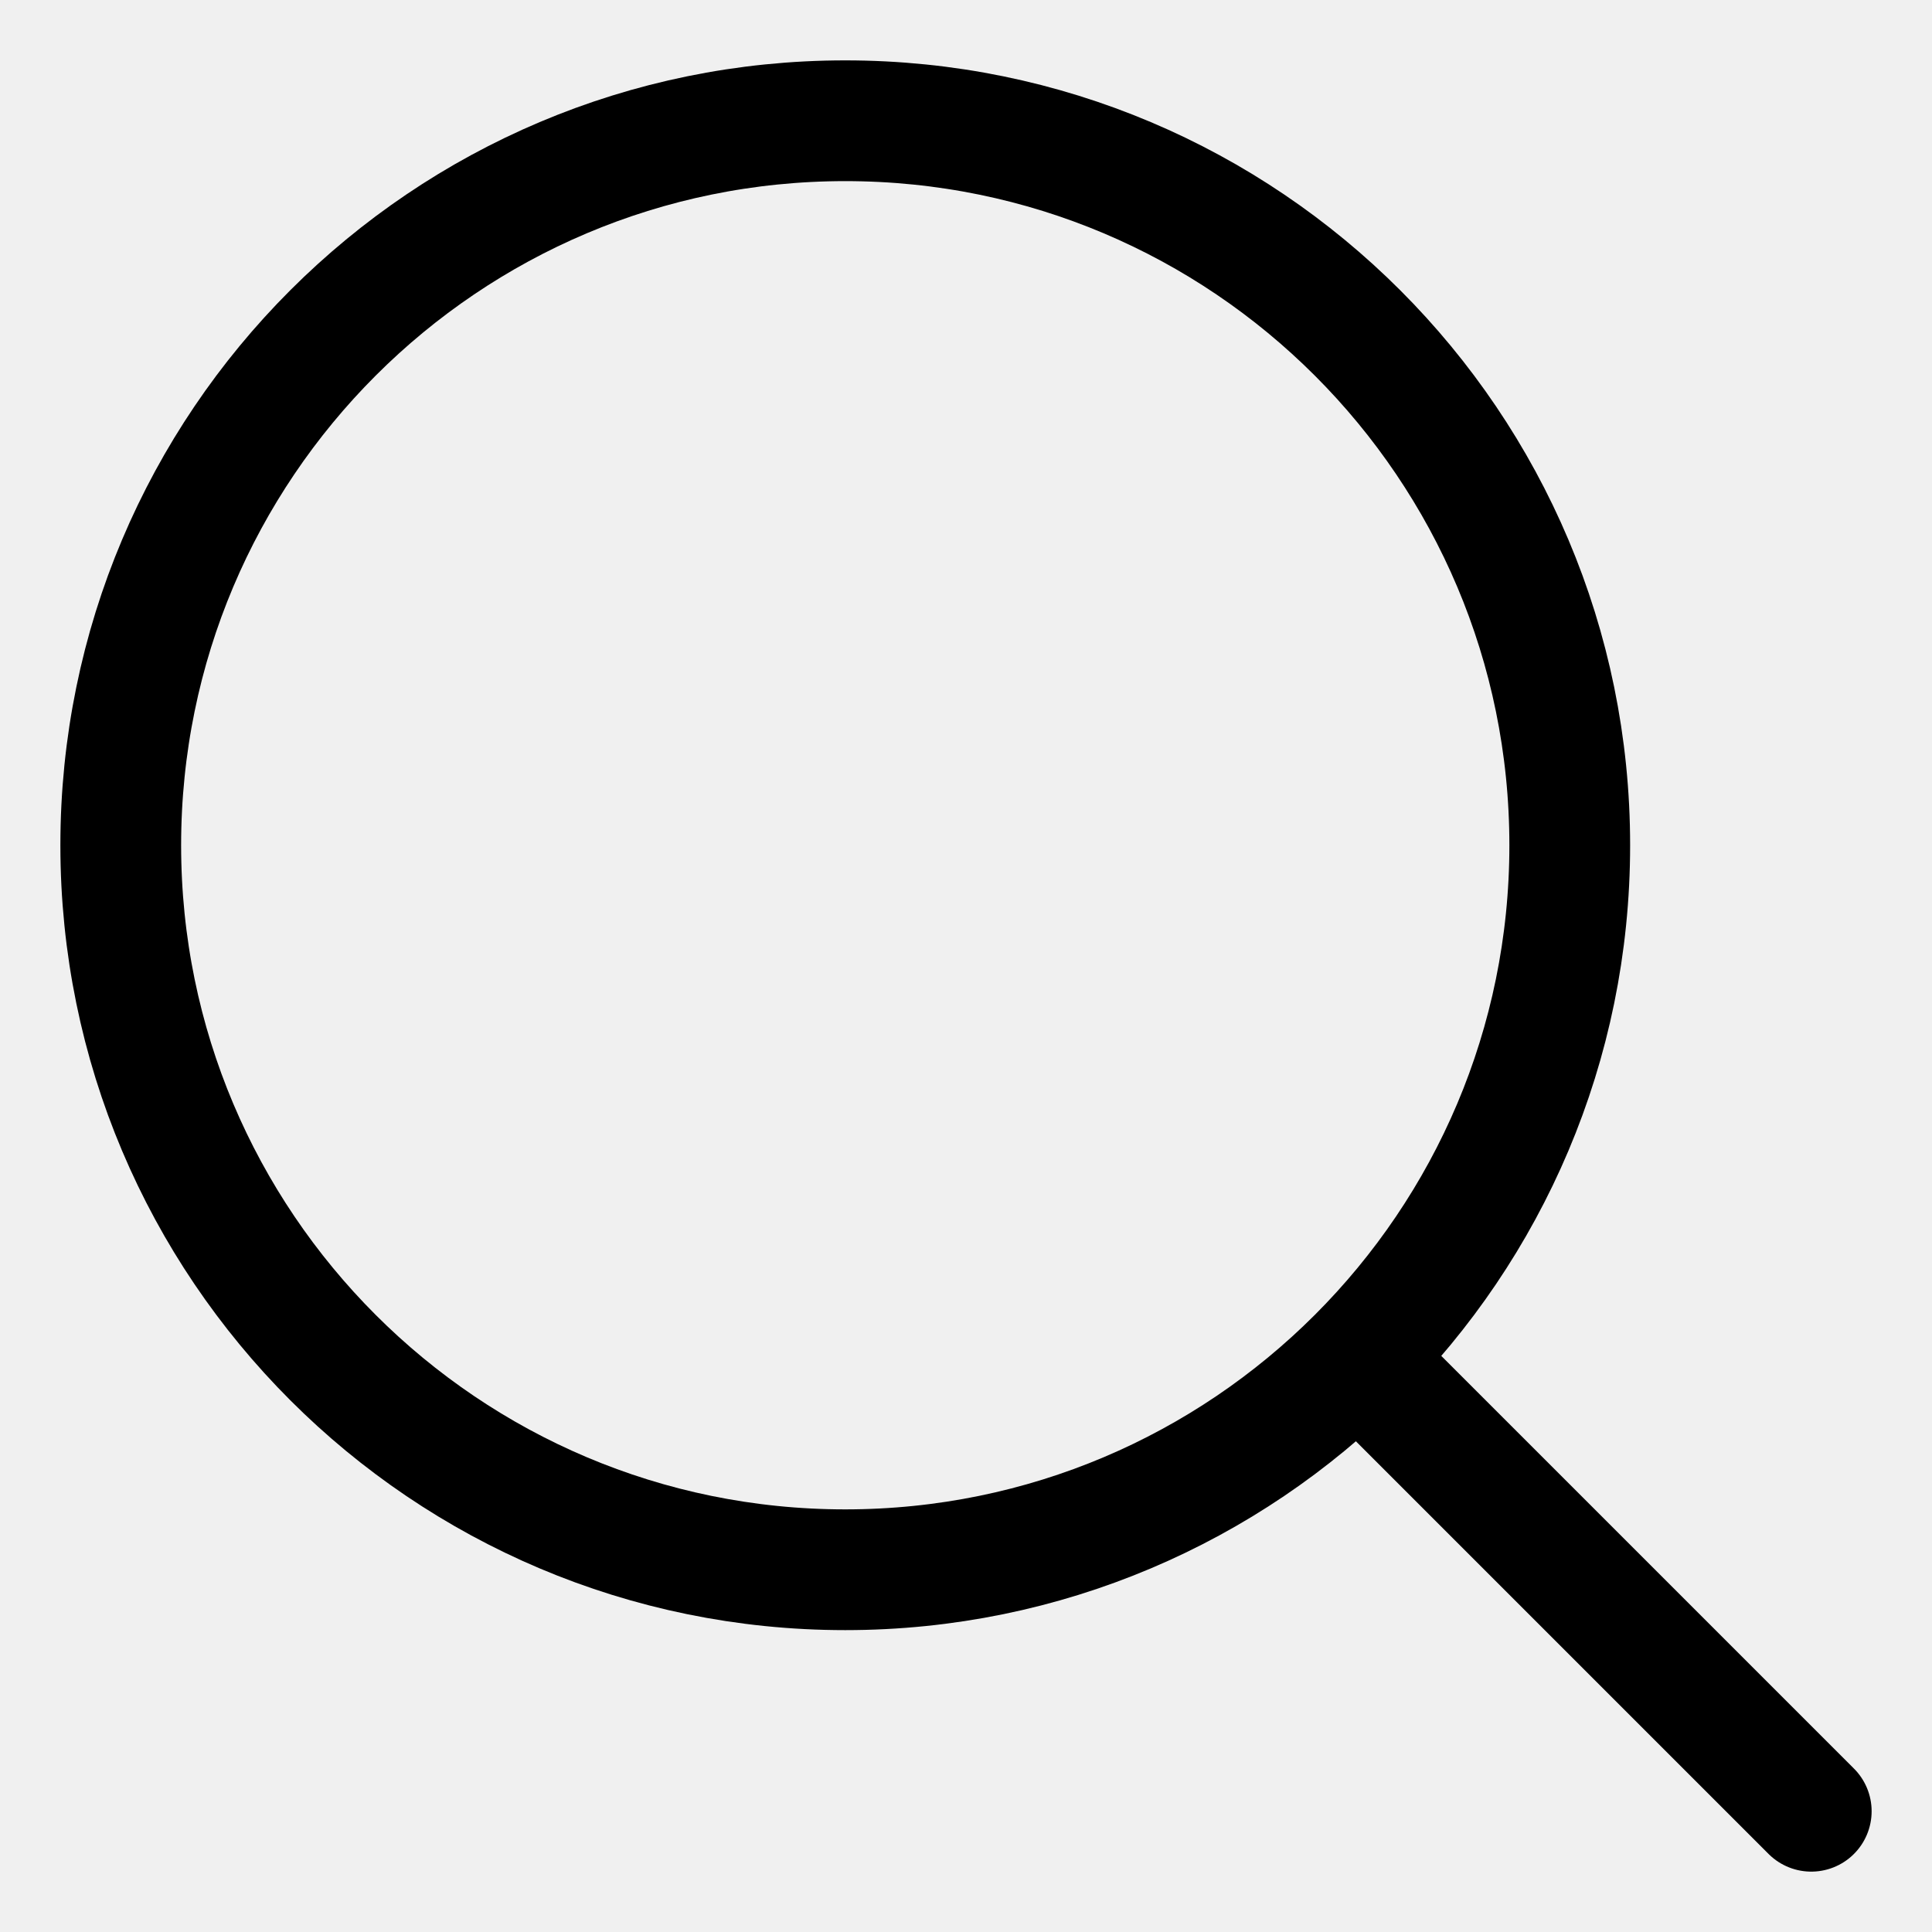
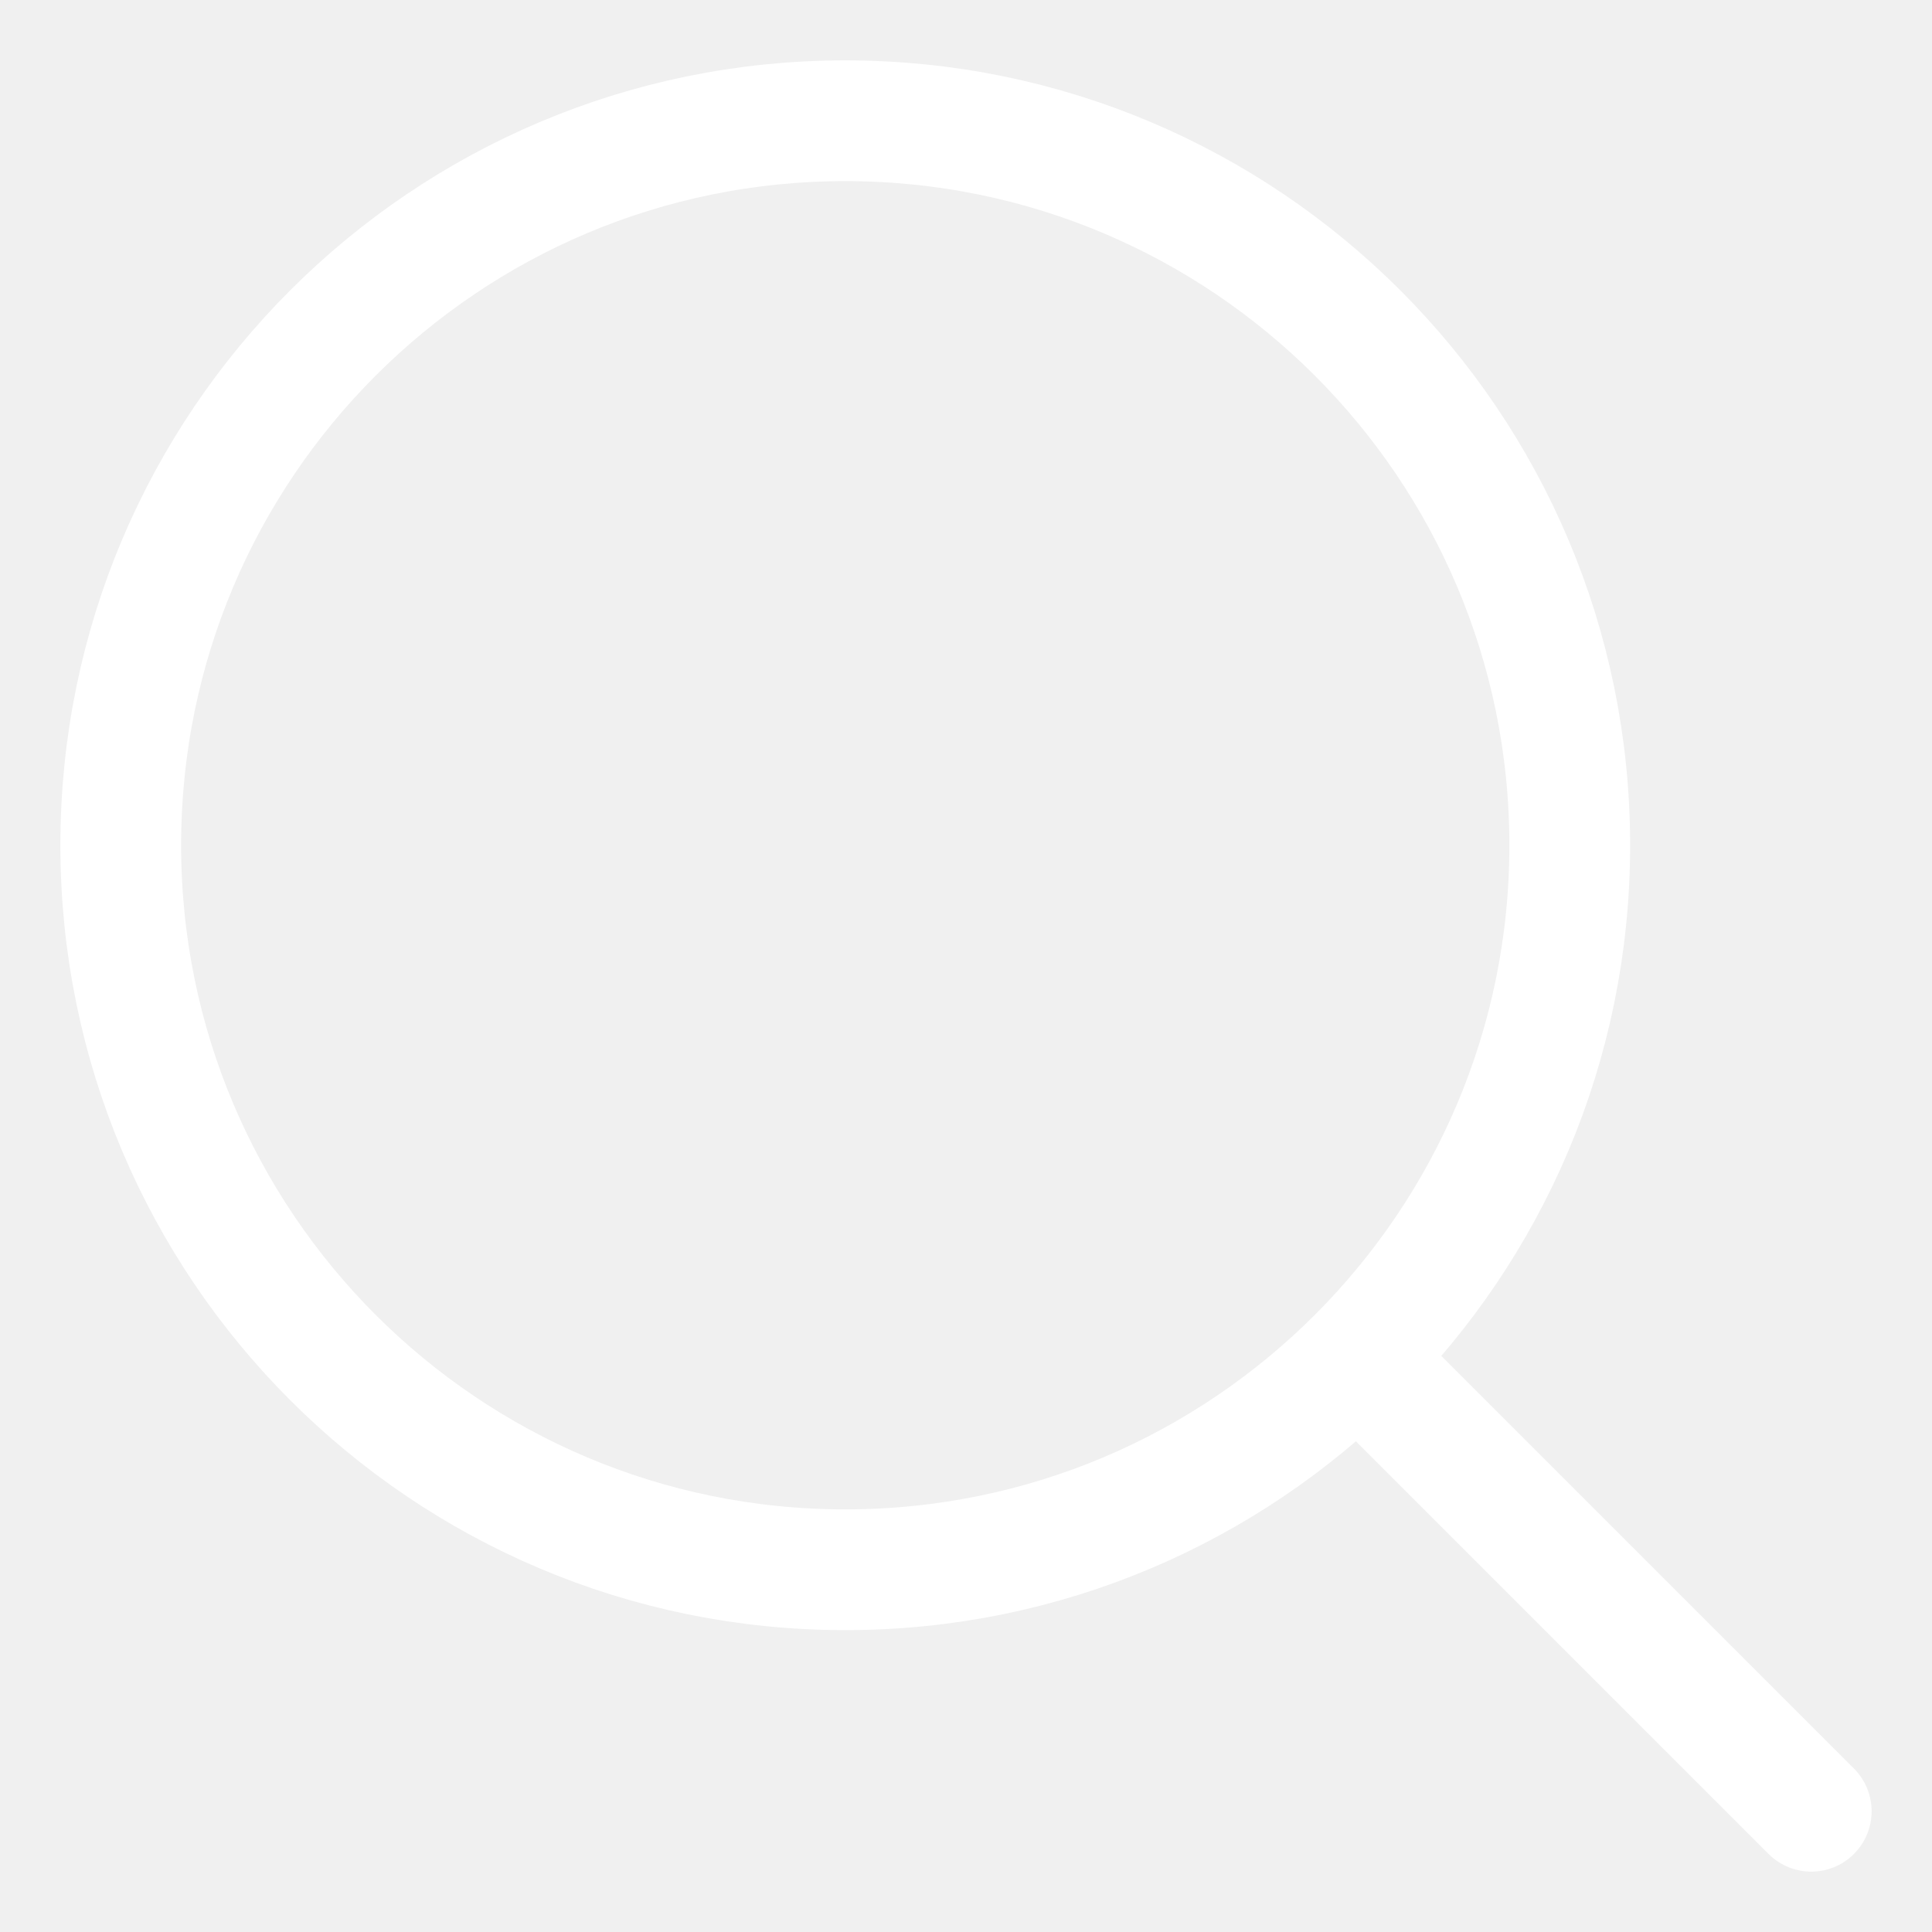
- <svg xmlns="http://www.w3.org/2000/svg" id="i-search" viewBox="0 0 32 32" width="32" height="32" fill="none" stroke="currentcolor" stroke-linecap="round" stroke-linejoin="round" stroke-width="2">
+ <svg xmlns="http://www.w3.org/2000/svg" id="i-search" viewBox="0 0 32 32" width="32" height="32" fill="none" stroke="white" stroke-linecap="round" stroke-linejoin="round" stroke-width="2">
  <circle cx="14" cy="14" r="12" />
  <path d="M23 23 L30 30" />
</svg>
